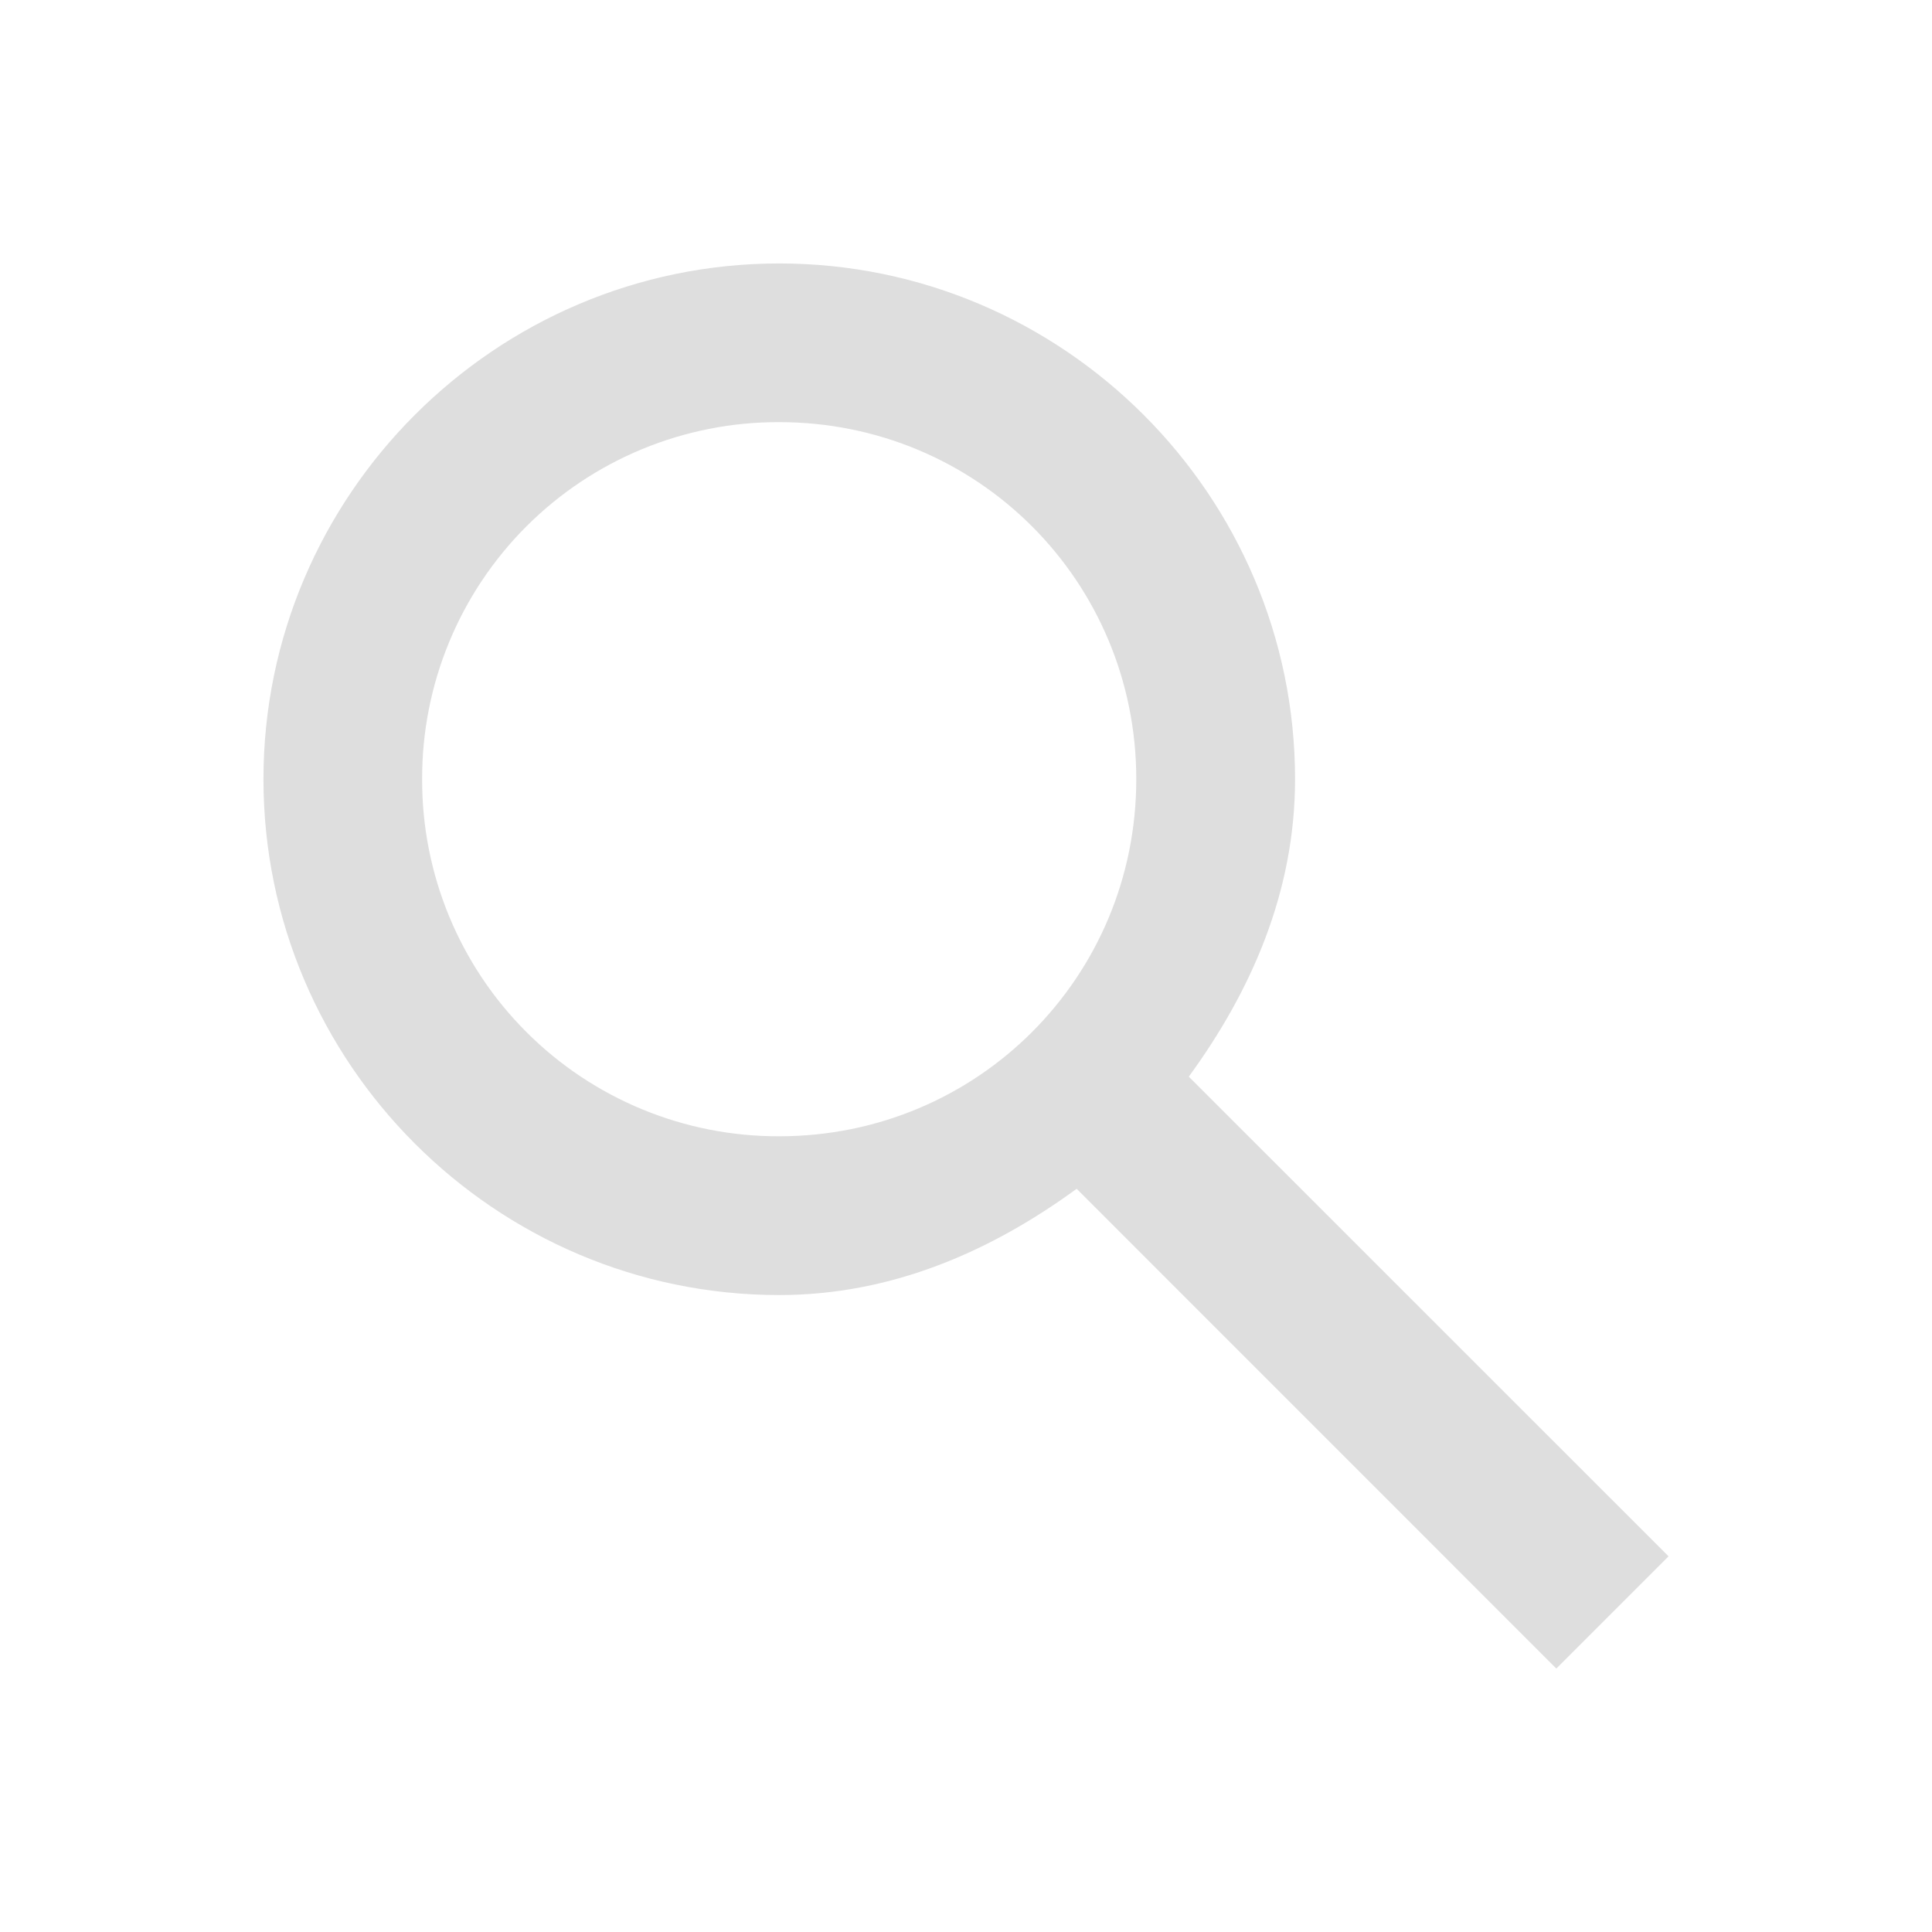
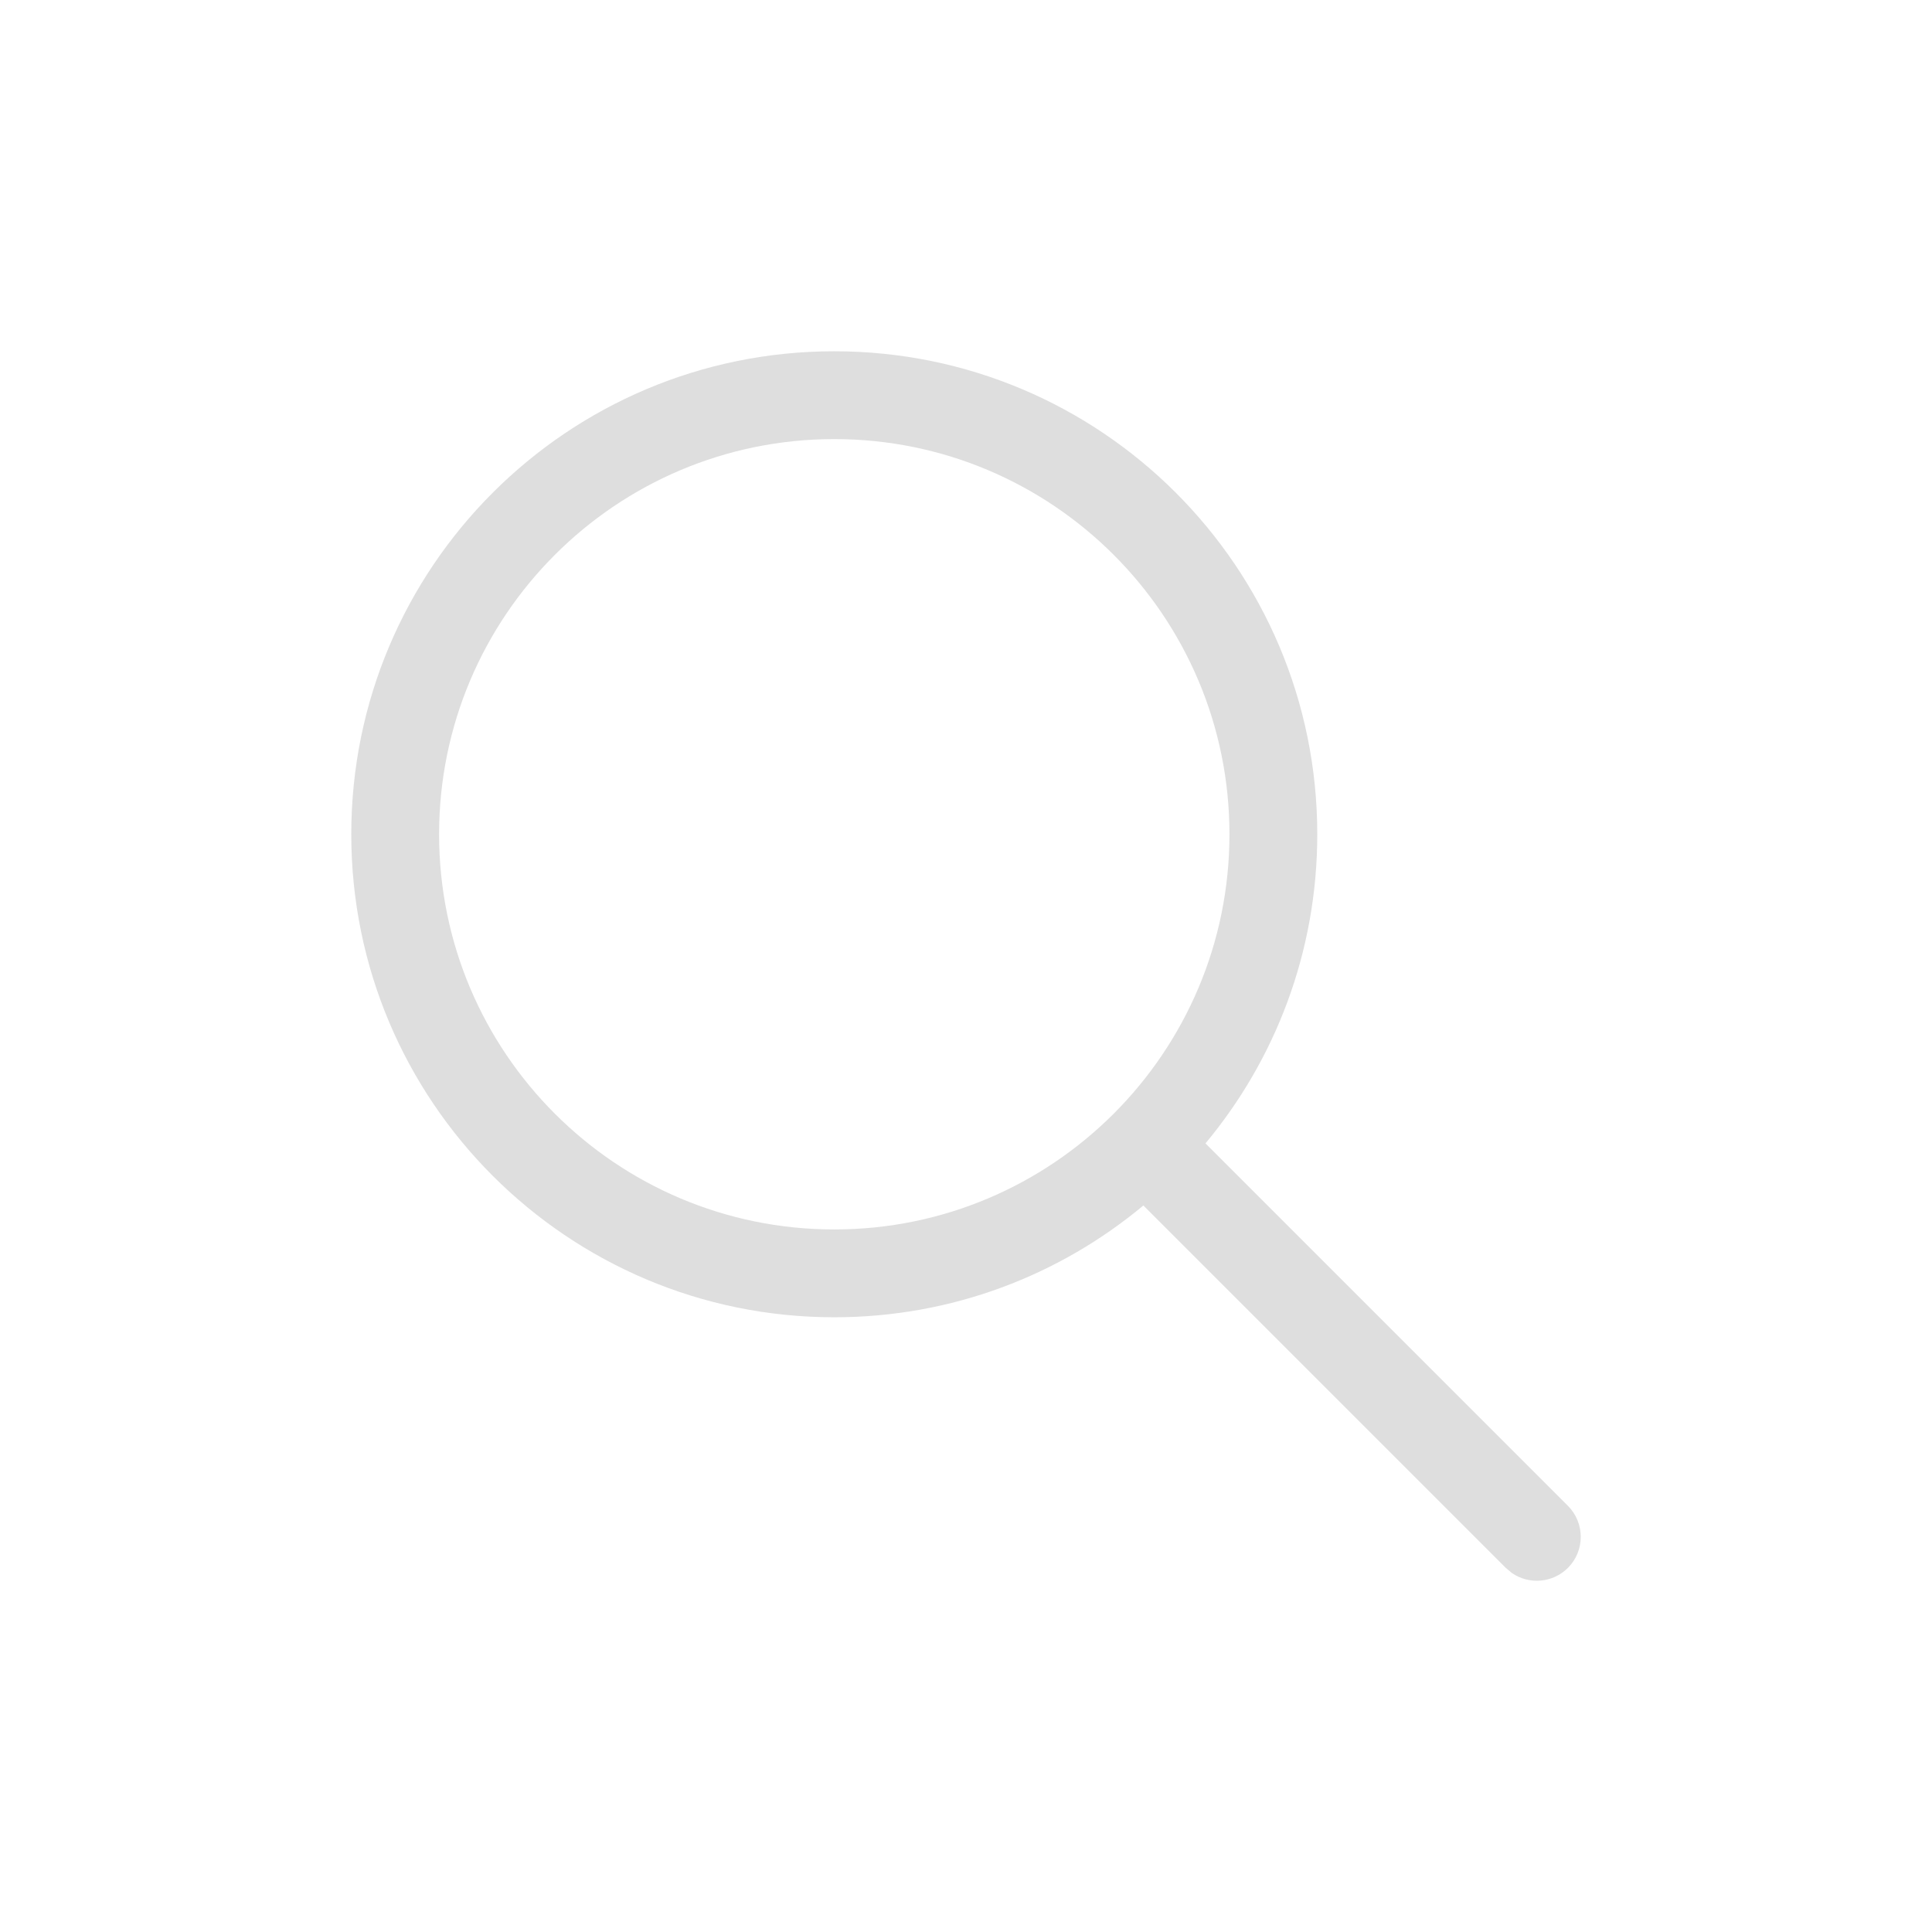
<svg xmlns="http://www.w3.org/2000/svg" width="22" height="22" version="1.1">
  <defs>
-     <style id="current-color-scheme" type="text/css">
-    .ColorScheme-Text { color:#dedede; } .ColorScheme-Highlight { color:#4285f4; }
-   </style>
+     <style id="current-color-scheme" type="text/css">.ColorScheme-Text { color:#dedede; } .ColorScheme-Highlight { color:#4285f4; }</style>
  </defs>
-   <path d="m8.873 3c-3.233 0-5.873 2.64-5.873 5.873s2.64 5.874 5.873 5.874c1.287 0 2.417-0.502 3.387-1.21l5.462 5.463 1.278-1.278-5.463-5.462c0.708-0.97 1.21-2.1 1.21-3.387 0-3.233-2.64-5.873-5.874-5.873zm0 1.807c2.256 0 4.066 1.81 4.066 4.066s-1.81 4.066-4.066 4.066a4.053 4.053 0 0 1-4.066-4.066 4.053 4.053 0 0 1 4.065-4.066z" class="ColorScheme-Text" fill="currentColor" />
+   <path class="ColorScheme-Text" d="m9.5 4c3.038 0 5.5 2.462 5.5 5.5 0 1.339-0.478 2.566-1.273 3.52l4.127 4.127c0.195 0.195 0.195 0.512 0 0.707-0.174 0.173-0.443 0.193-0.638 0.058l-0.069-0.058-4.127-4.127c-0.954 0.795-2.181 1.273-3.52 1.273-3.038 0-5.5-2.462-5.5-5.5s2.462-5.5 5.5-5.5zm0 1c-2.485 0-4.5 2.015-4.5 4.5s2.015 4.5 4.5 4.5 4.5-2.015 4.5-4.5-2.015-4.5-4.5-4.5z" color="#363636" fill="#dedede" />
</svg>
